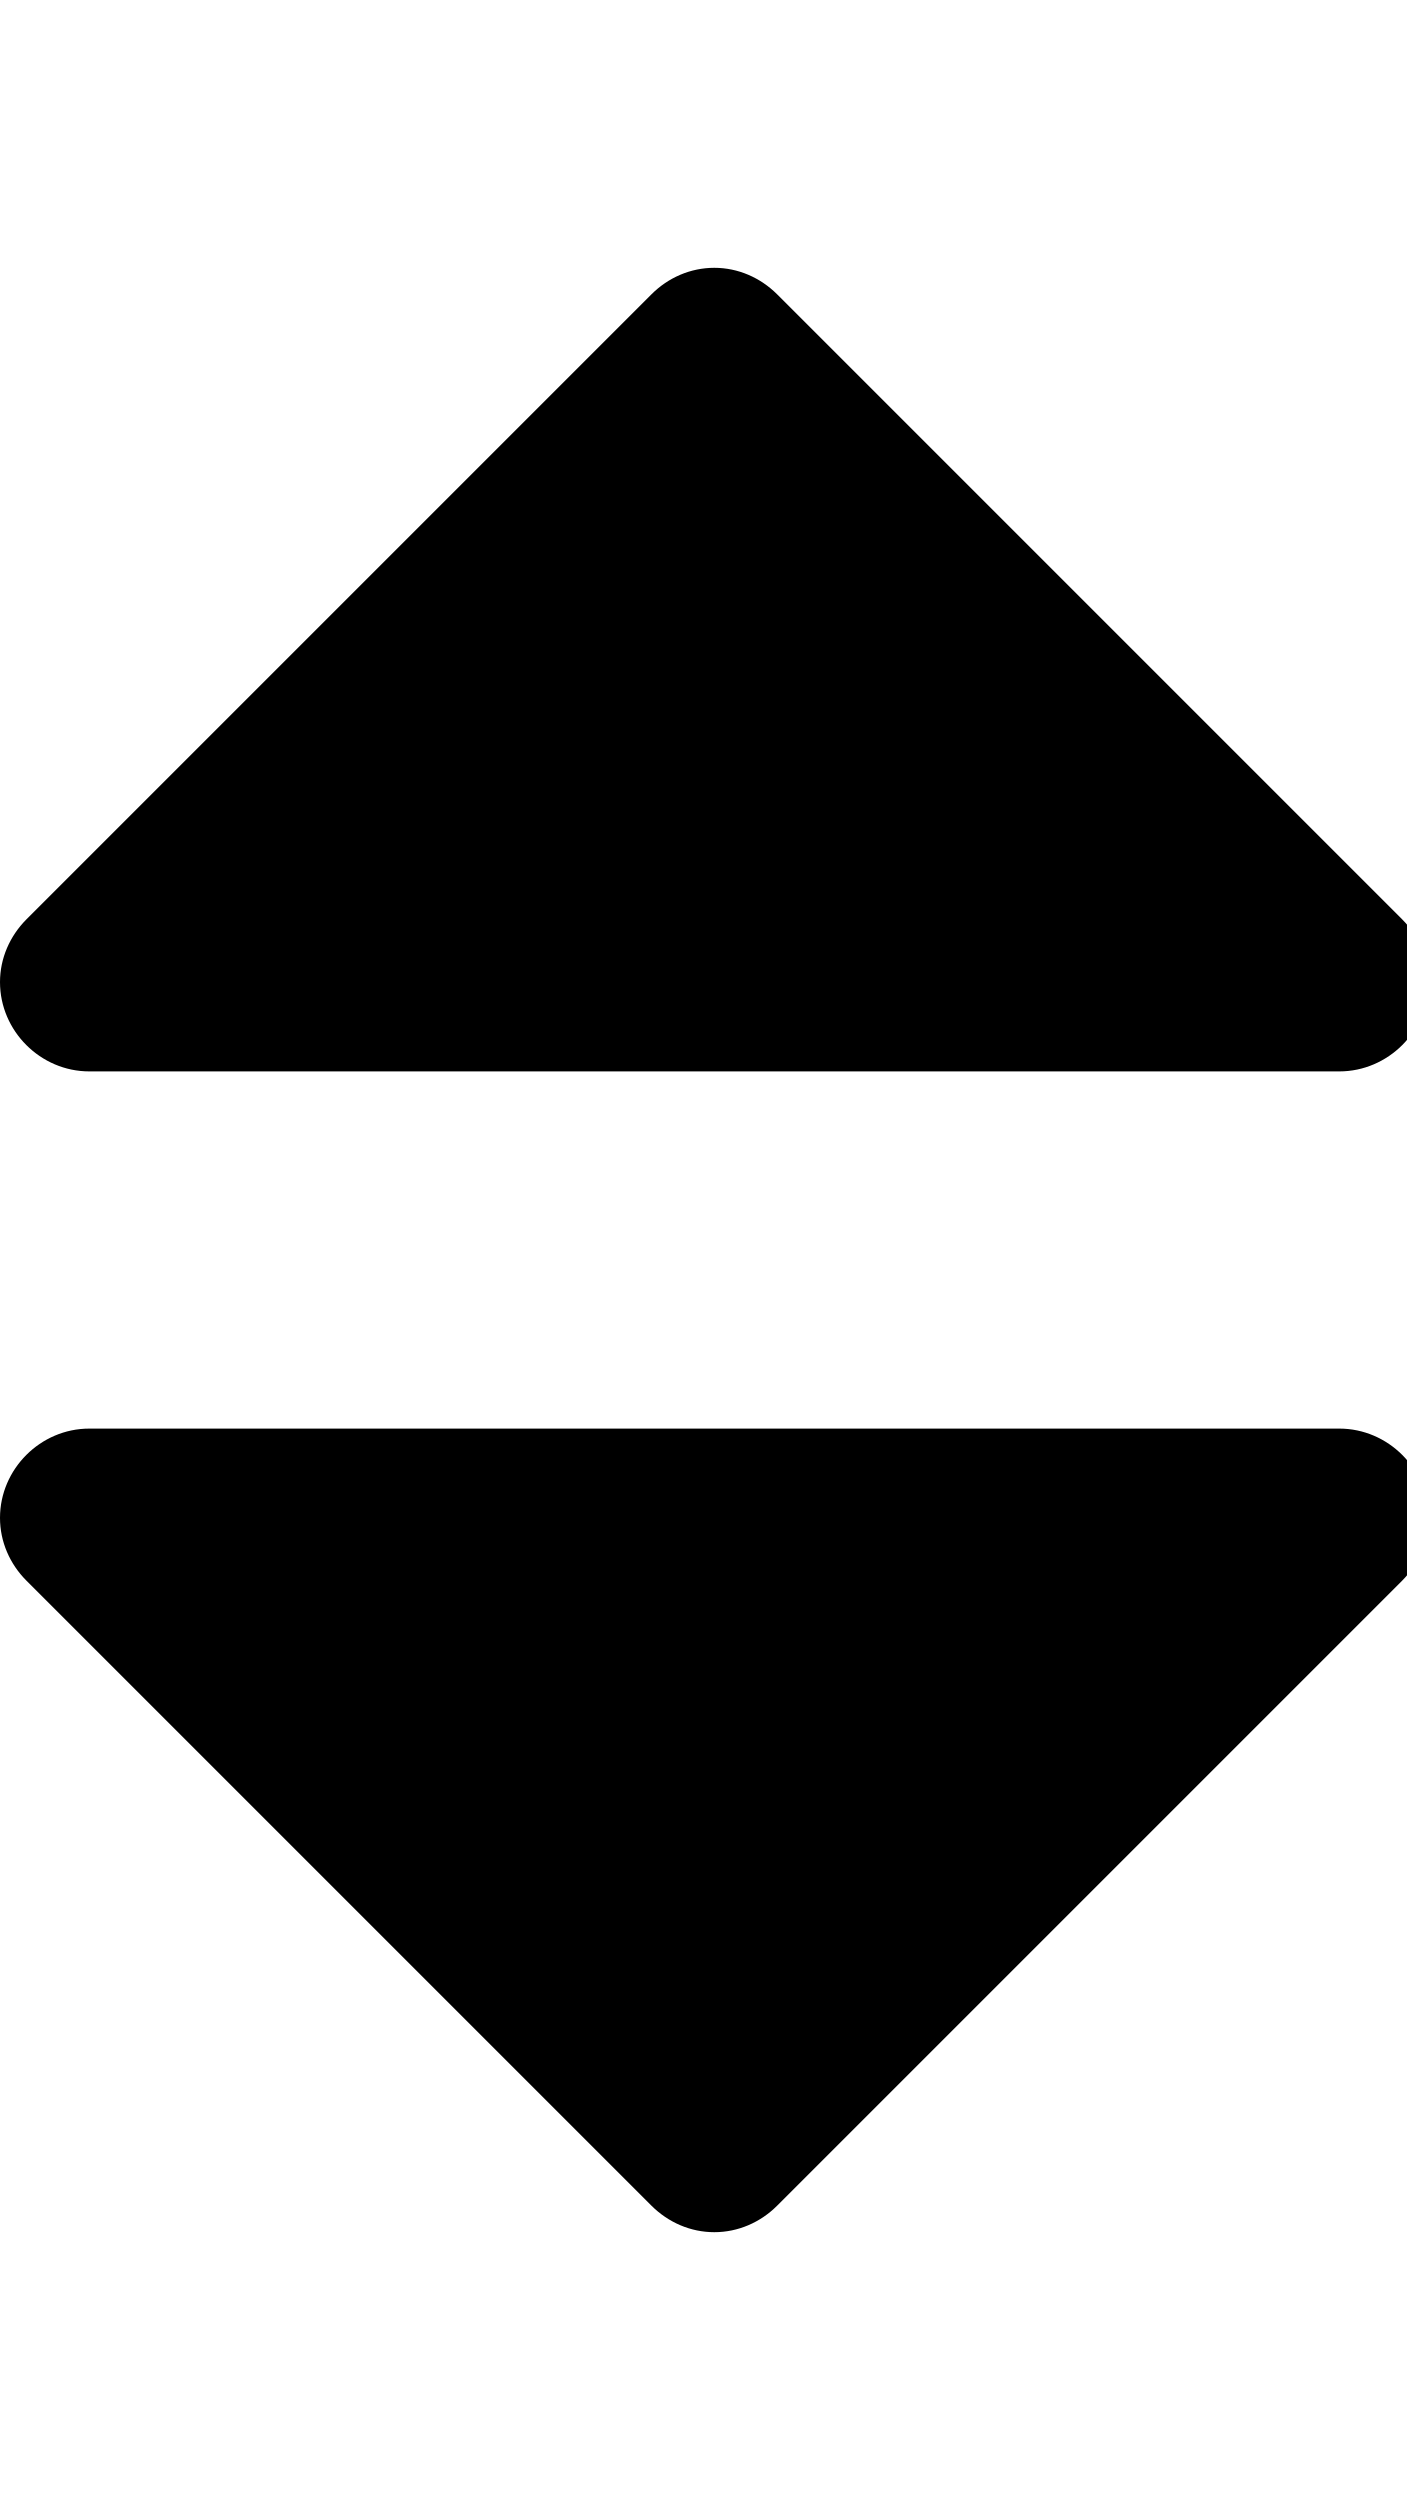
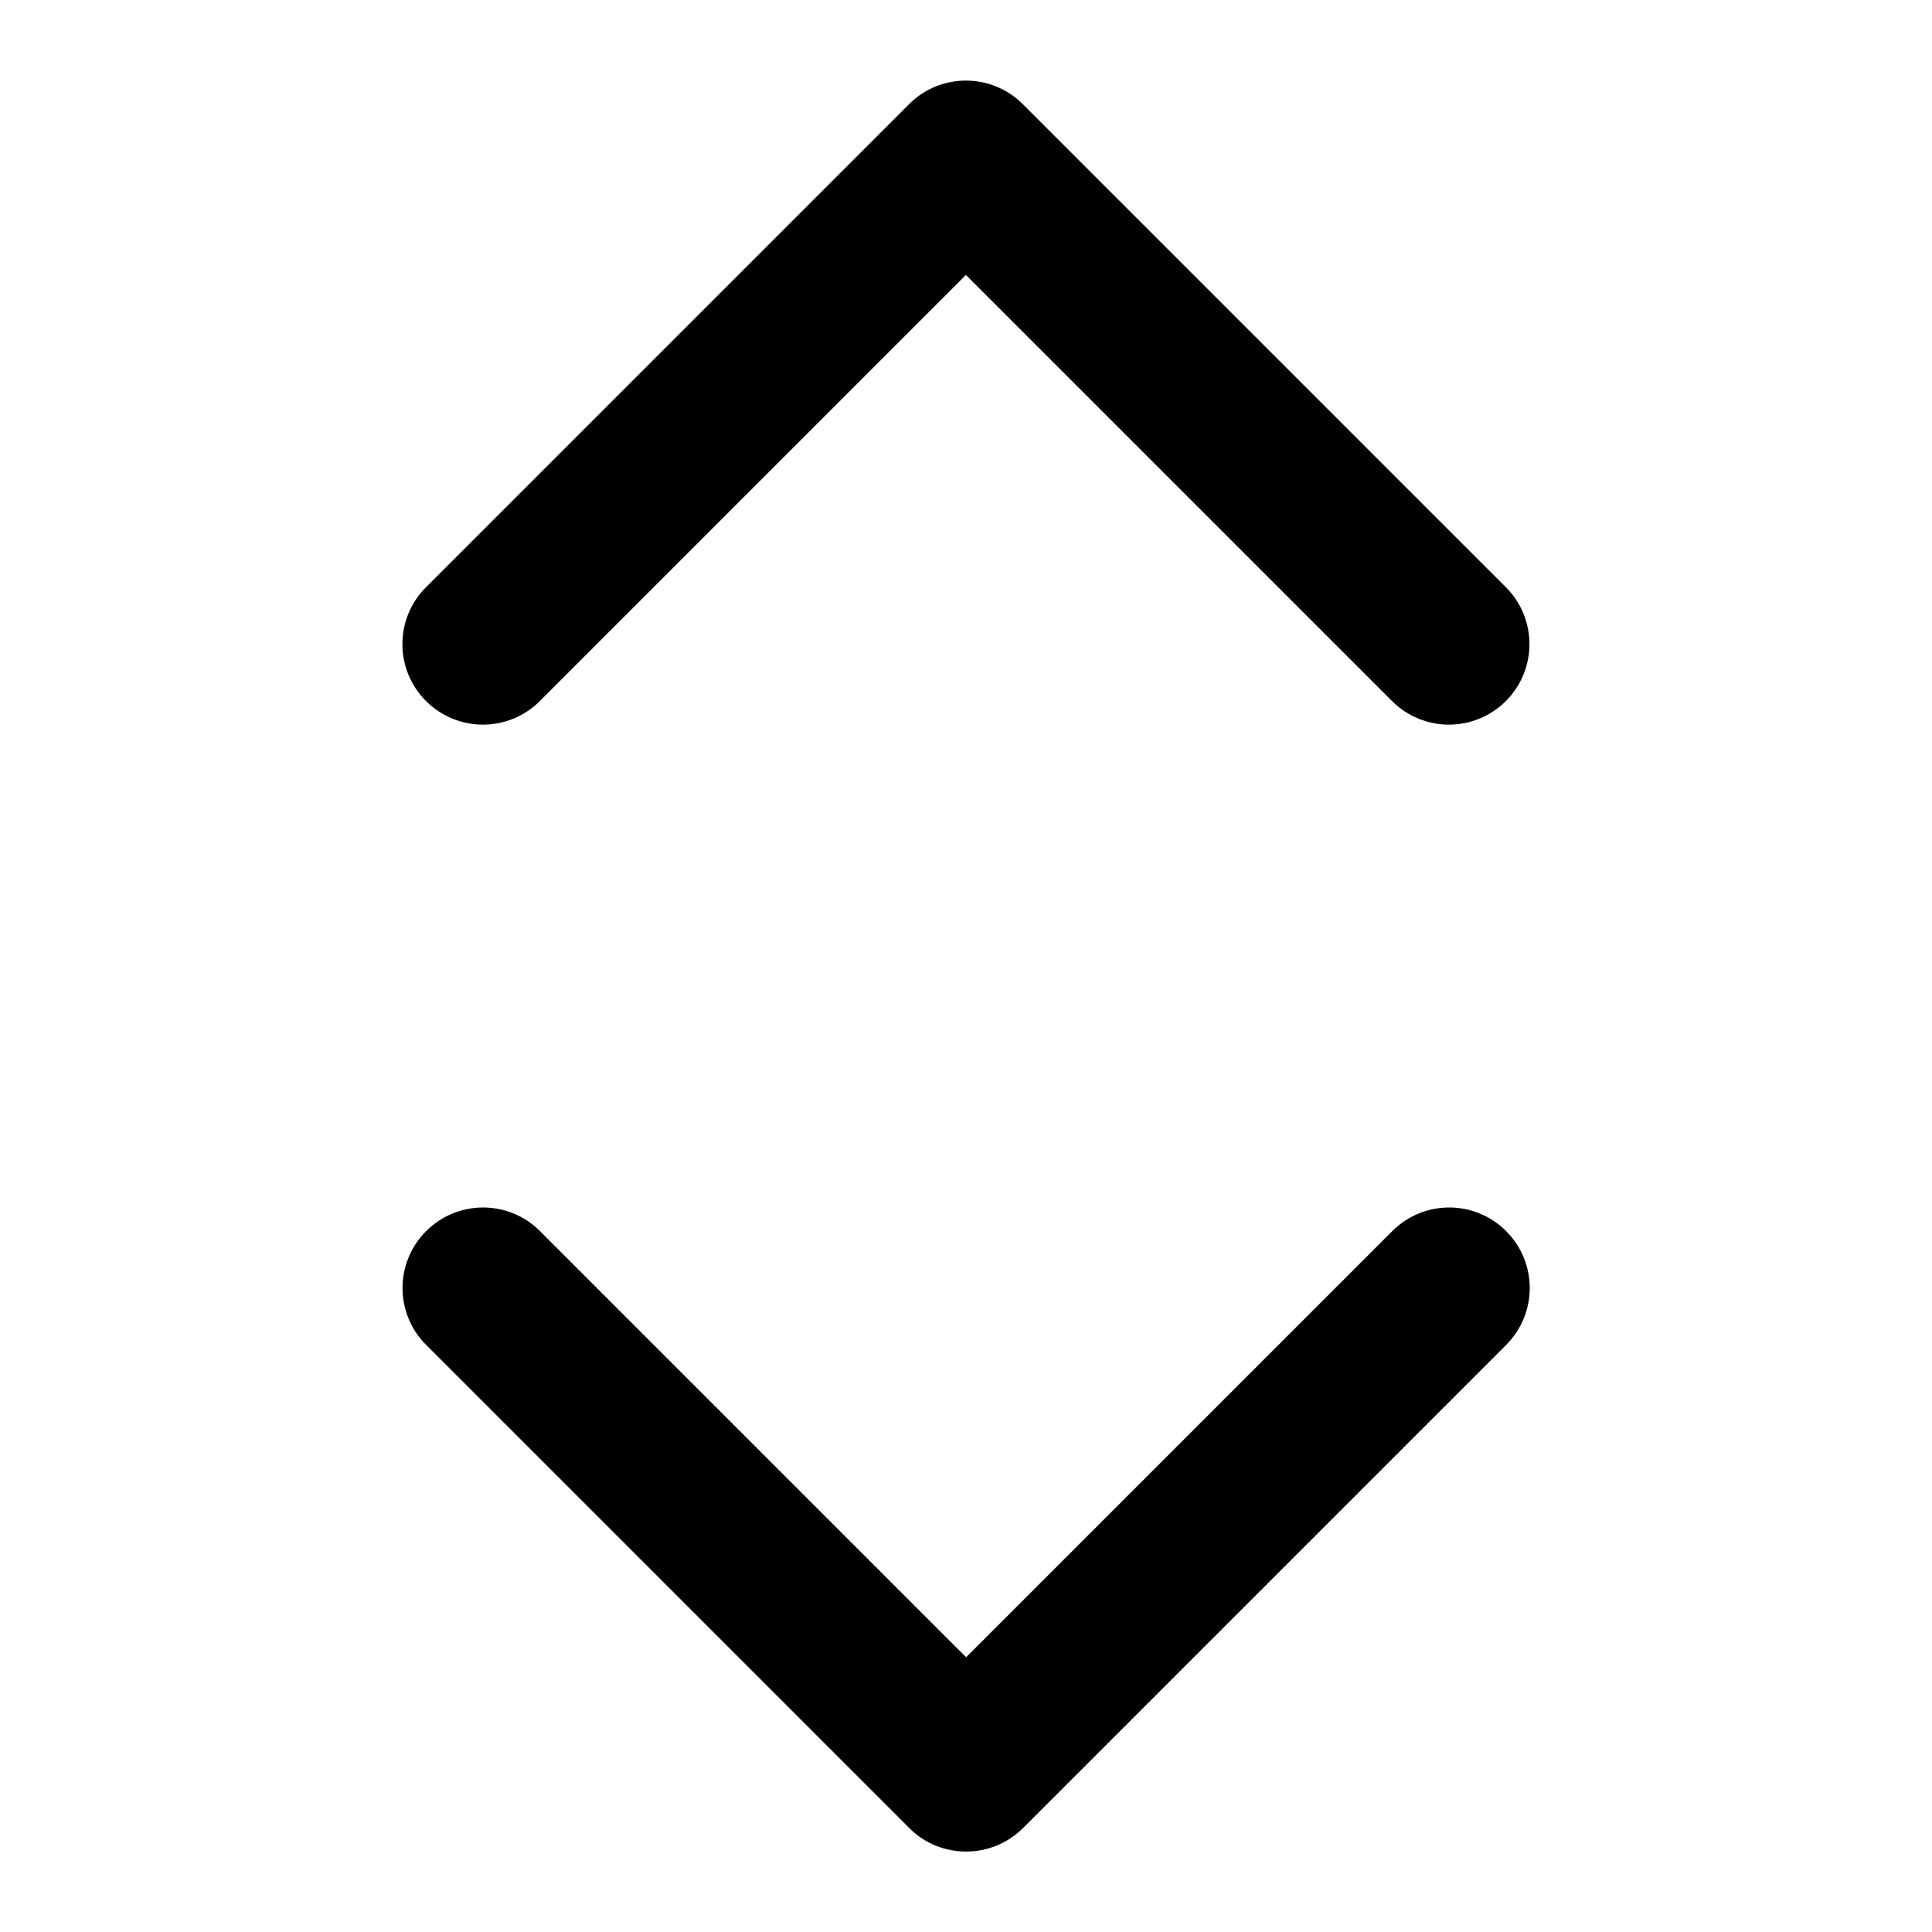
- <svg xmlns="http://www.w3.org/2000/svg" version="1.1" width="18" height="32" viewBox="0 0 18 32">
-   <path d="M18.286 19.429c0 0.304-0.125 0.589-0.339 0.804l-8 8c-0.214 0.214-0.5 0.339-0.804 0.339s-0.589-0.125-0.804-0.339l-8-8c-0.214-0.214-0.339-0.5-0.339-0.804 0-0.625 0.518-1.143 1.143-1.143h16c0.625 0 1.143 0.518 1.143 1.143zM18.286 12.571c0 0.625-0.518 1.143-1.143 1.143h-16c-0.625 0-1.143-0.518-1.143-1.143 0-0.304 0.125-0.589 0.339-0.804l8-8c0.214-0.214 0.5-0.339 0.804-0.339s0.589 0.125 0.804 0.339l8 8c0.214 0.214 0.339 0.5 0.339 0.804z" />
+ <svg xmlns="http://www.w3.org/2000/svg" version="1.1" width="14" height="14" viewBox="0 0 14 14">
+   <path d="M7 13.417c-0.149 0-0.299-0.057-0.412-0.171l-3.5-3.5c-0.228-0.228-0.228-0.597 0-0.825s0.597-0.228 0.825 0l3.088 3.088 3.088-3.088c0.228-0.228 0.597-0.228 0.825 0s0.228 0.597 0 0.825l-3.5 3.5c-0.114 0.114-0.263 0.171-0.412 0.171z" />
+   <path d="M7 1.992l-3.088 3.088c-0.228 0.228-0.597 0.228-0.825 0s-0.228-0.597 0-0.825l3.5-3.5c0.228-0.228 0.597-0.228 0.825 0l3.5 3.5c0.228 0.228 0.228 0.597 0 0.825s-0.597 0.228-0.825 0l-3.088-3.088z" />
</svg>
